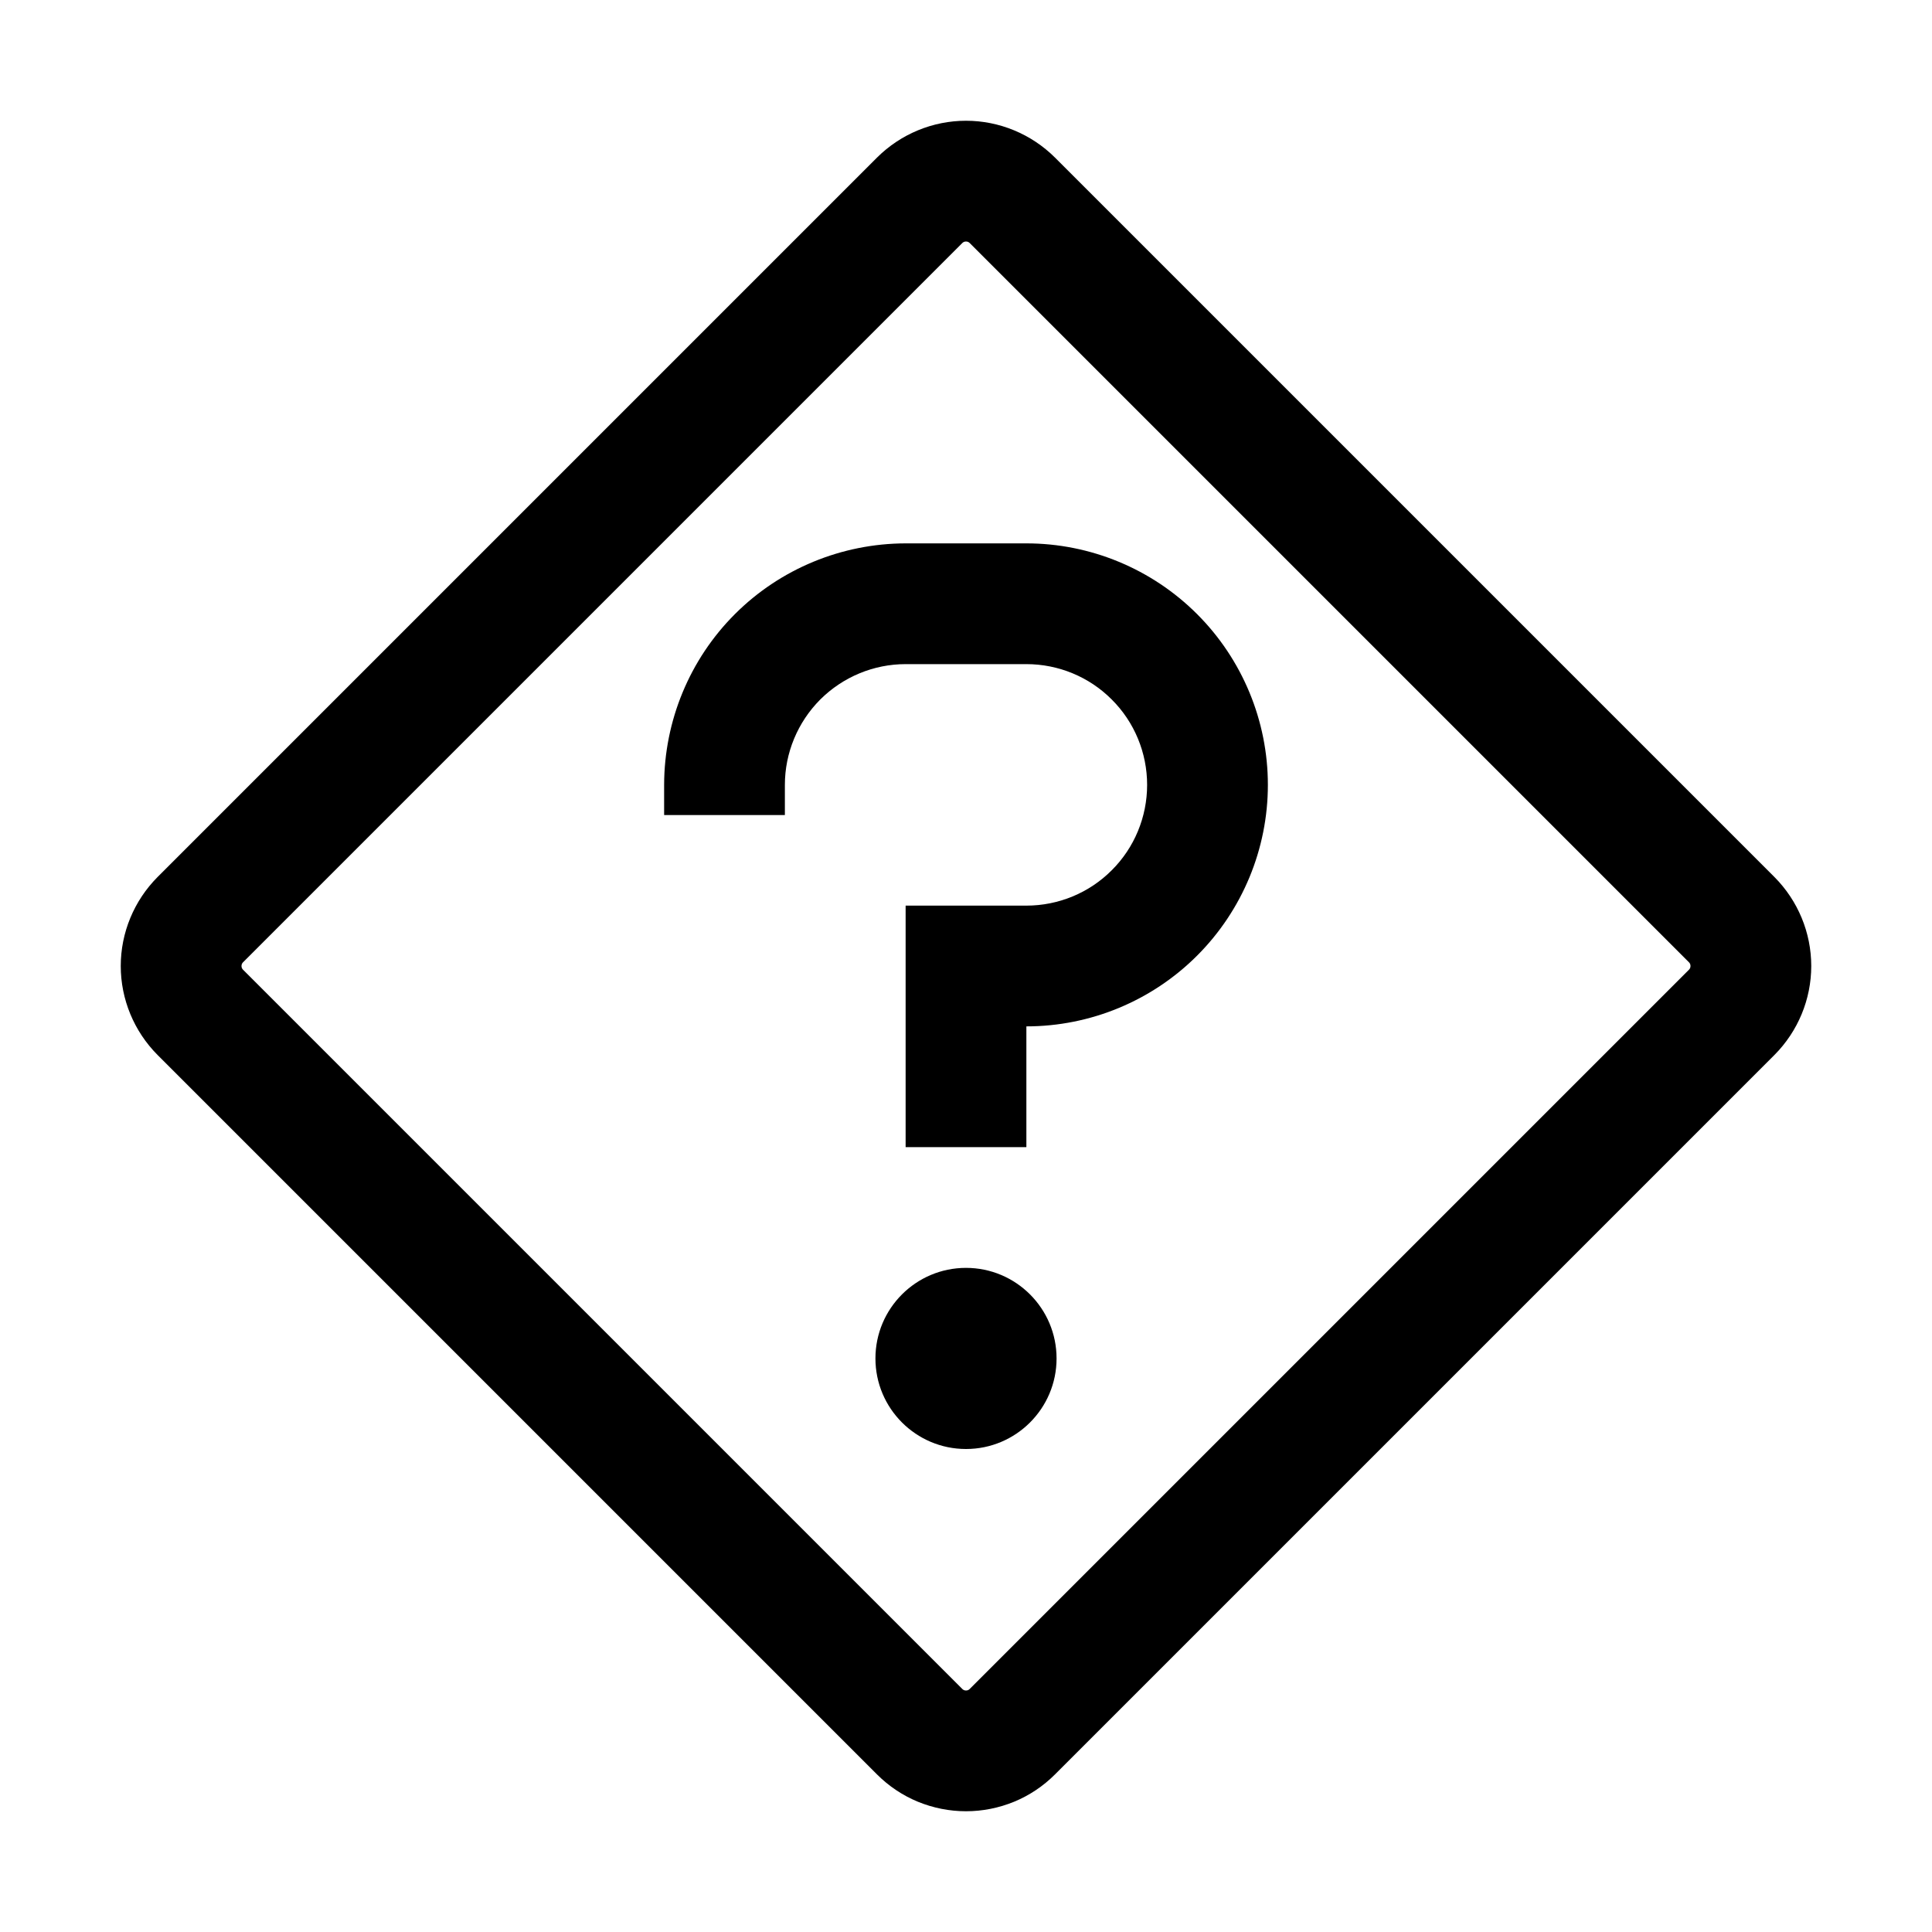
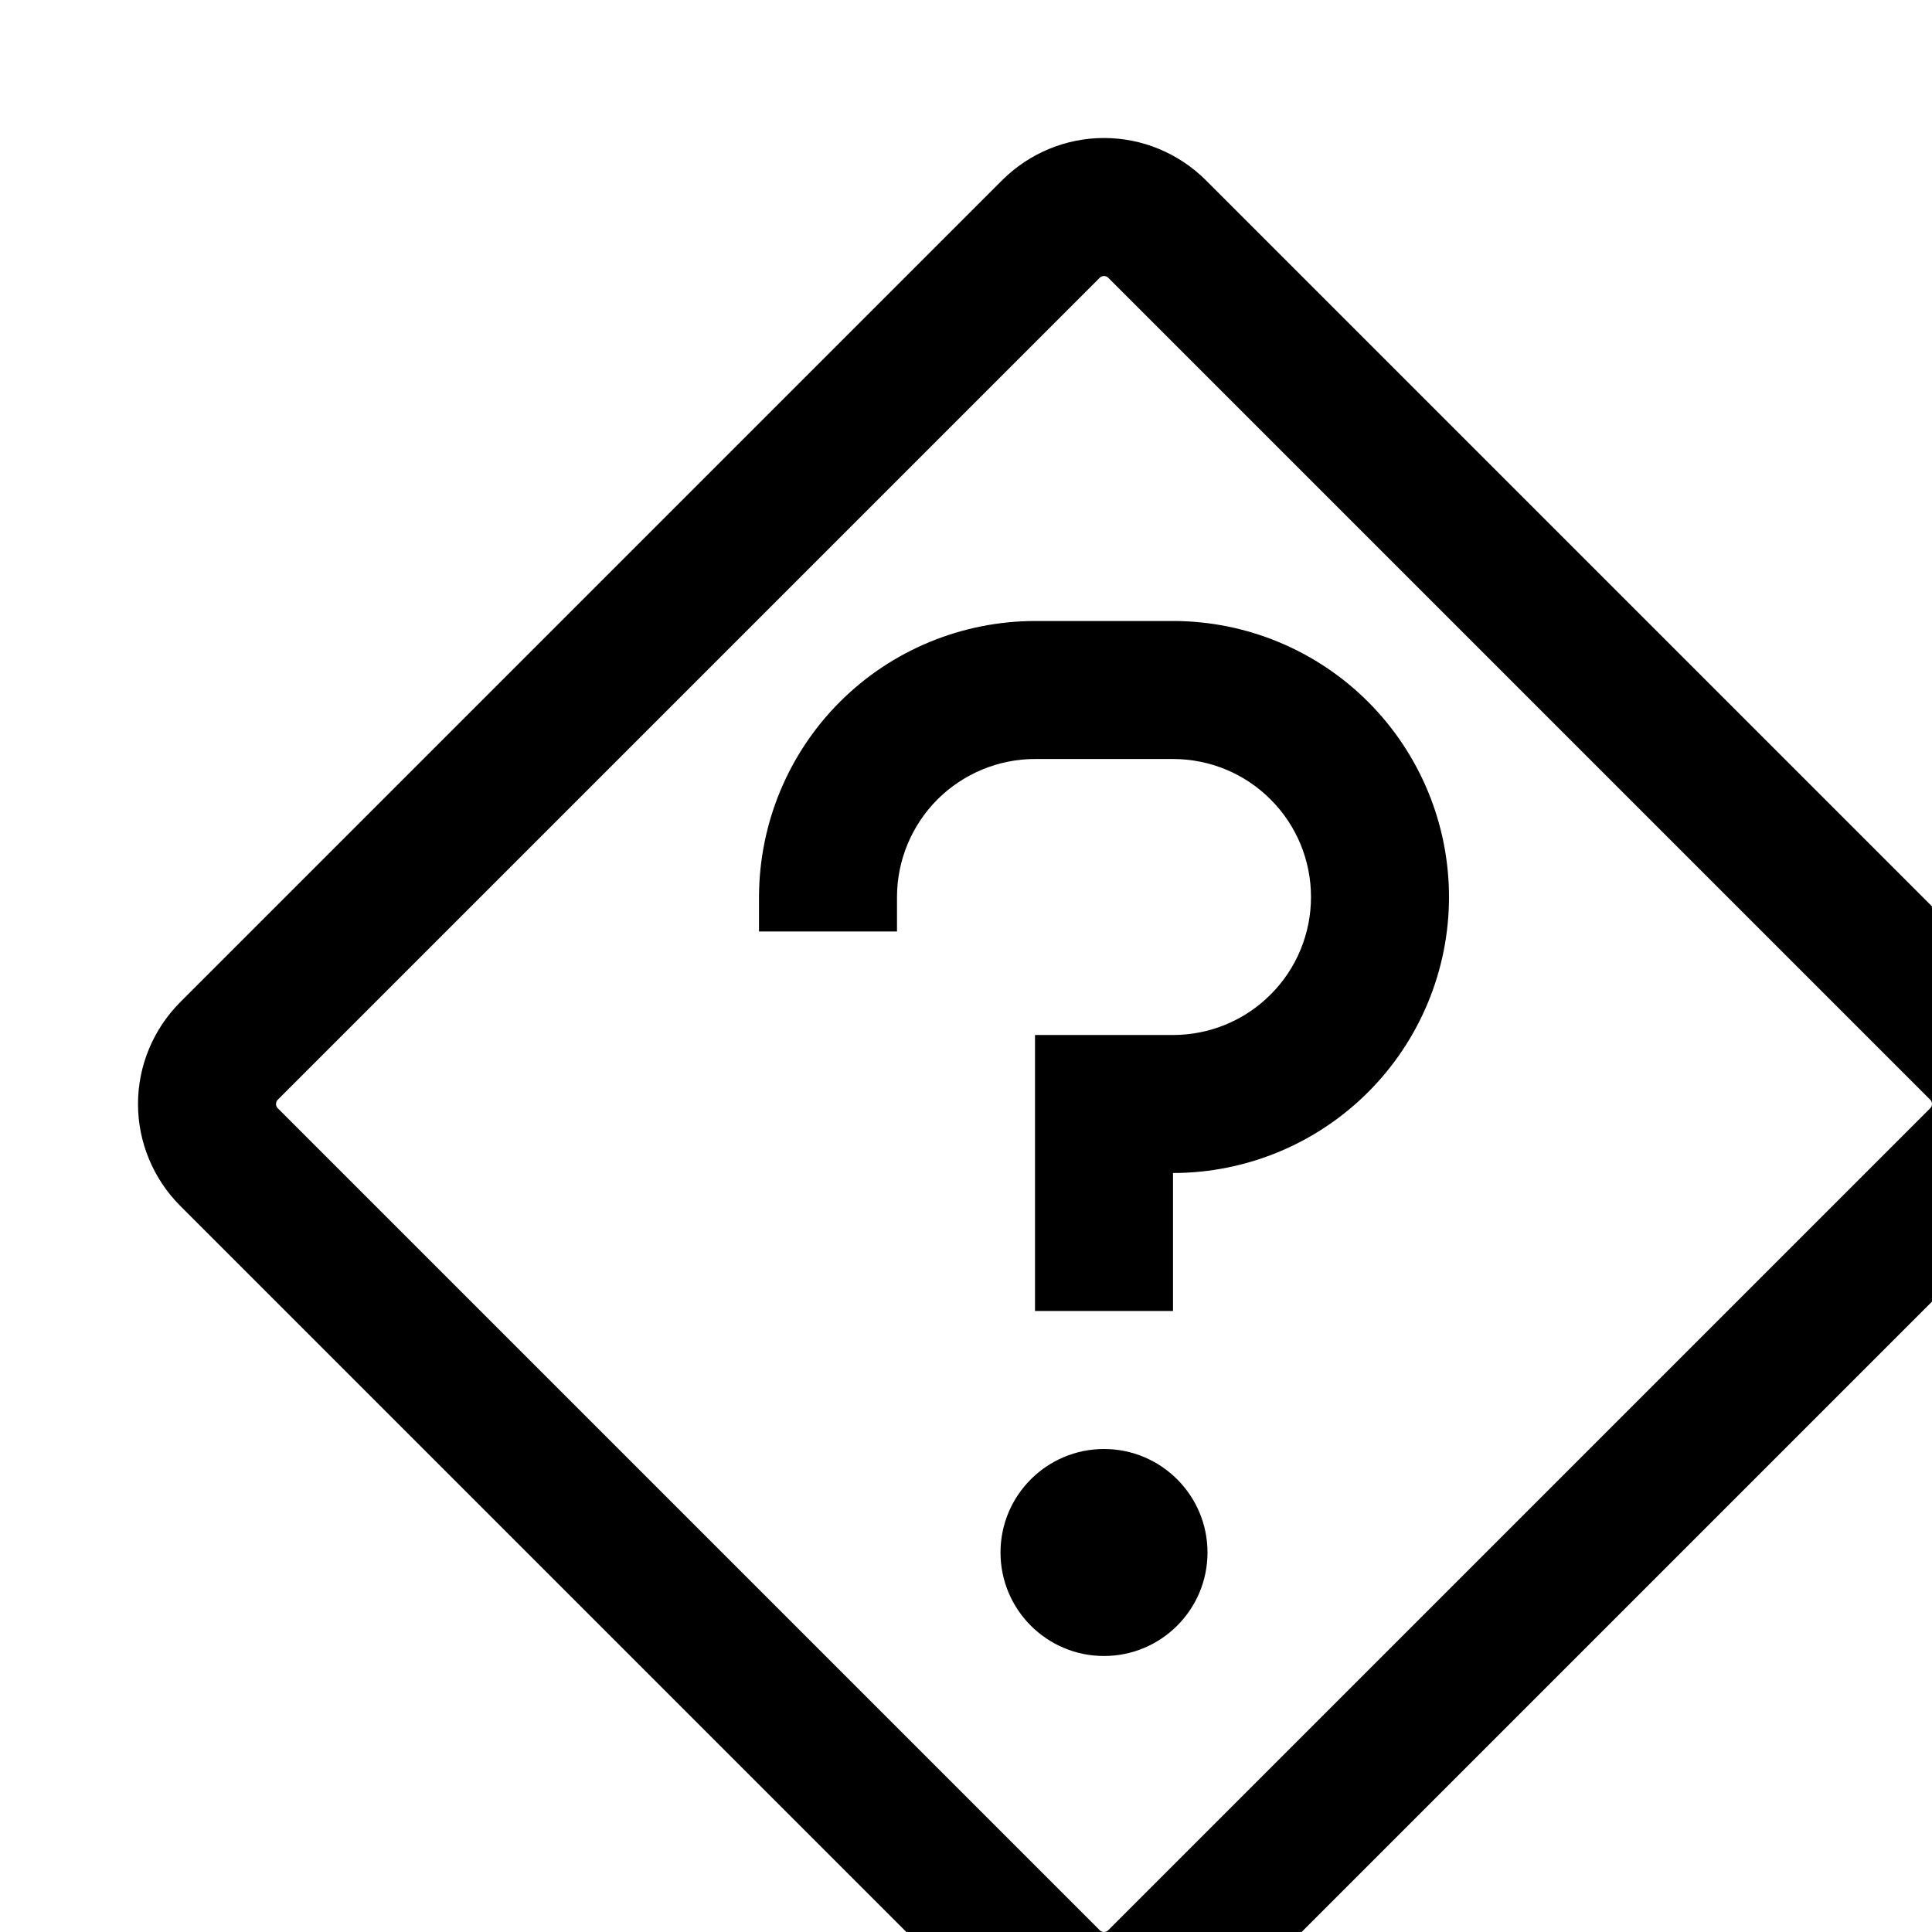
- <svg xmlns="http://www.w3.org/2000/svg" width="16" height="16" viewBox="0 0 16 16">
+ <svg xmlns="http://www.w3.org/2000/svg">
  <path d="M8 12C8.414 12 8.75 11.664 8.75 11.25C8.75 10.836 8.414 10.5 8 10.5C7.586 10.5 7.25 10.836 7.25 11.25C7.25 11.664 7.586 12 8 12Z" />
  <path d="M8.5 9.5H7.5V7.5H8.5C8.765 7.5 9.02 7.395 9.207 7.207C9.395 7.02 9.5 6.765 9.5 6.5C9.5 6.235 9.395 5.98 9.207 5.793C9.02 5.605 8.765 5.5 8.5 5.5H7.5C7.235 5.5 6.981 5.606 6.793 5.793C6.606 5.981 6.5 6.235 6.5 6.5V6.75H5.5V6.5C5.501 5.97 5.711 5.461 6.086 5.086C6.461 4.711 6.97 4.501 7.5 4.5H8.5C9.03 4.5 9.539 4.711 9.914 5.086C10.289 5.461 10.5 5.97 10.5 6.5C10.5 7.03 10.289 7.539 9.914 7.914C9.539 8.289 9.03 8.5 8.5 8.5V9.5Z" />
  <path d="M8 15C7.863 15 7.728 14.973 7.601 14.921C7.475 14.869 7.36 14.792 7.263 14.695L1.305 8.737C1.11 8.541 1 8.276 1 8C1 7.724 1.11 7.459 1.305 7.263L7.263 1.305C7.459 1.11 7.724 1 8 1C8.276 1 8.541 1.11 8.737 1.305L14.695 7.263C14.89 7.459 15 7.724 15 8C15 8.276 14.89 8.541 14.695 8.737L8.737 14.695C8.64 14.792 8.525 14.869 8.399 14.921C8.272 14.973 8.137 15 8 15ZM8 2C7.989 2 7.978 2.004 7.97 2.012L2.012 7.97C2.004 7.978 2 7.989 2 8C2 8.011 2.004 8.022 2.012 8.03L7.97 13.988C7.978 13.996 7.989 14 8 14C8.011 14 8.022 13.996 8.03 13.988L13.988 8.03C13.996 8.022 14 8.011 14 8C14 7.989 13.996 7.978 13.988 7.97L8.03 2.012C8.022 2.004 8.011 2 8 2Z" />
</svg>
